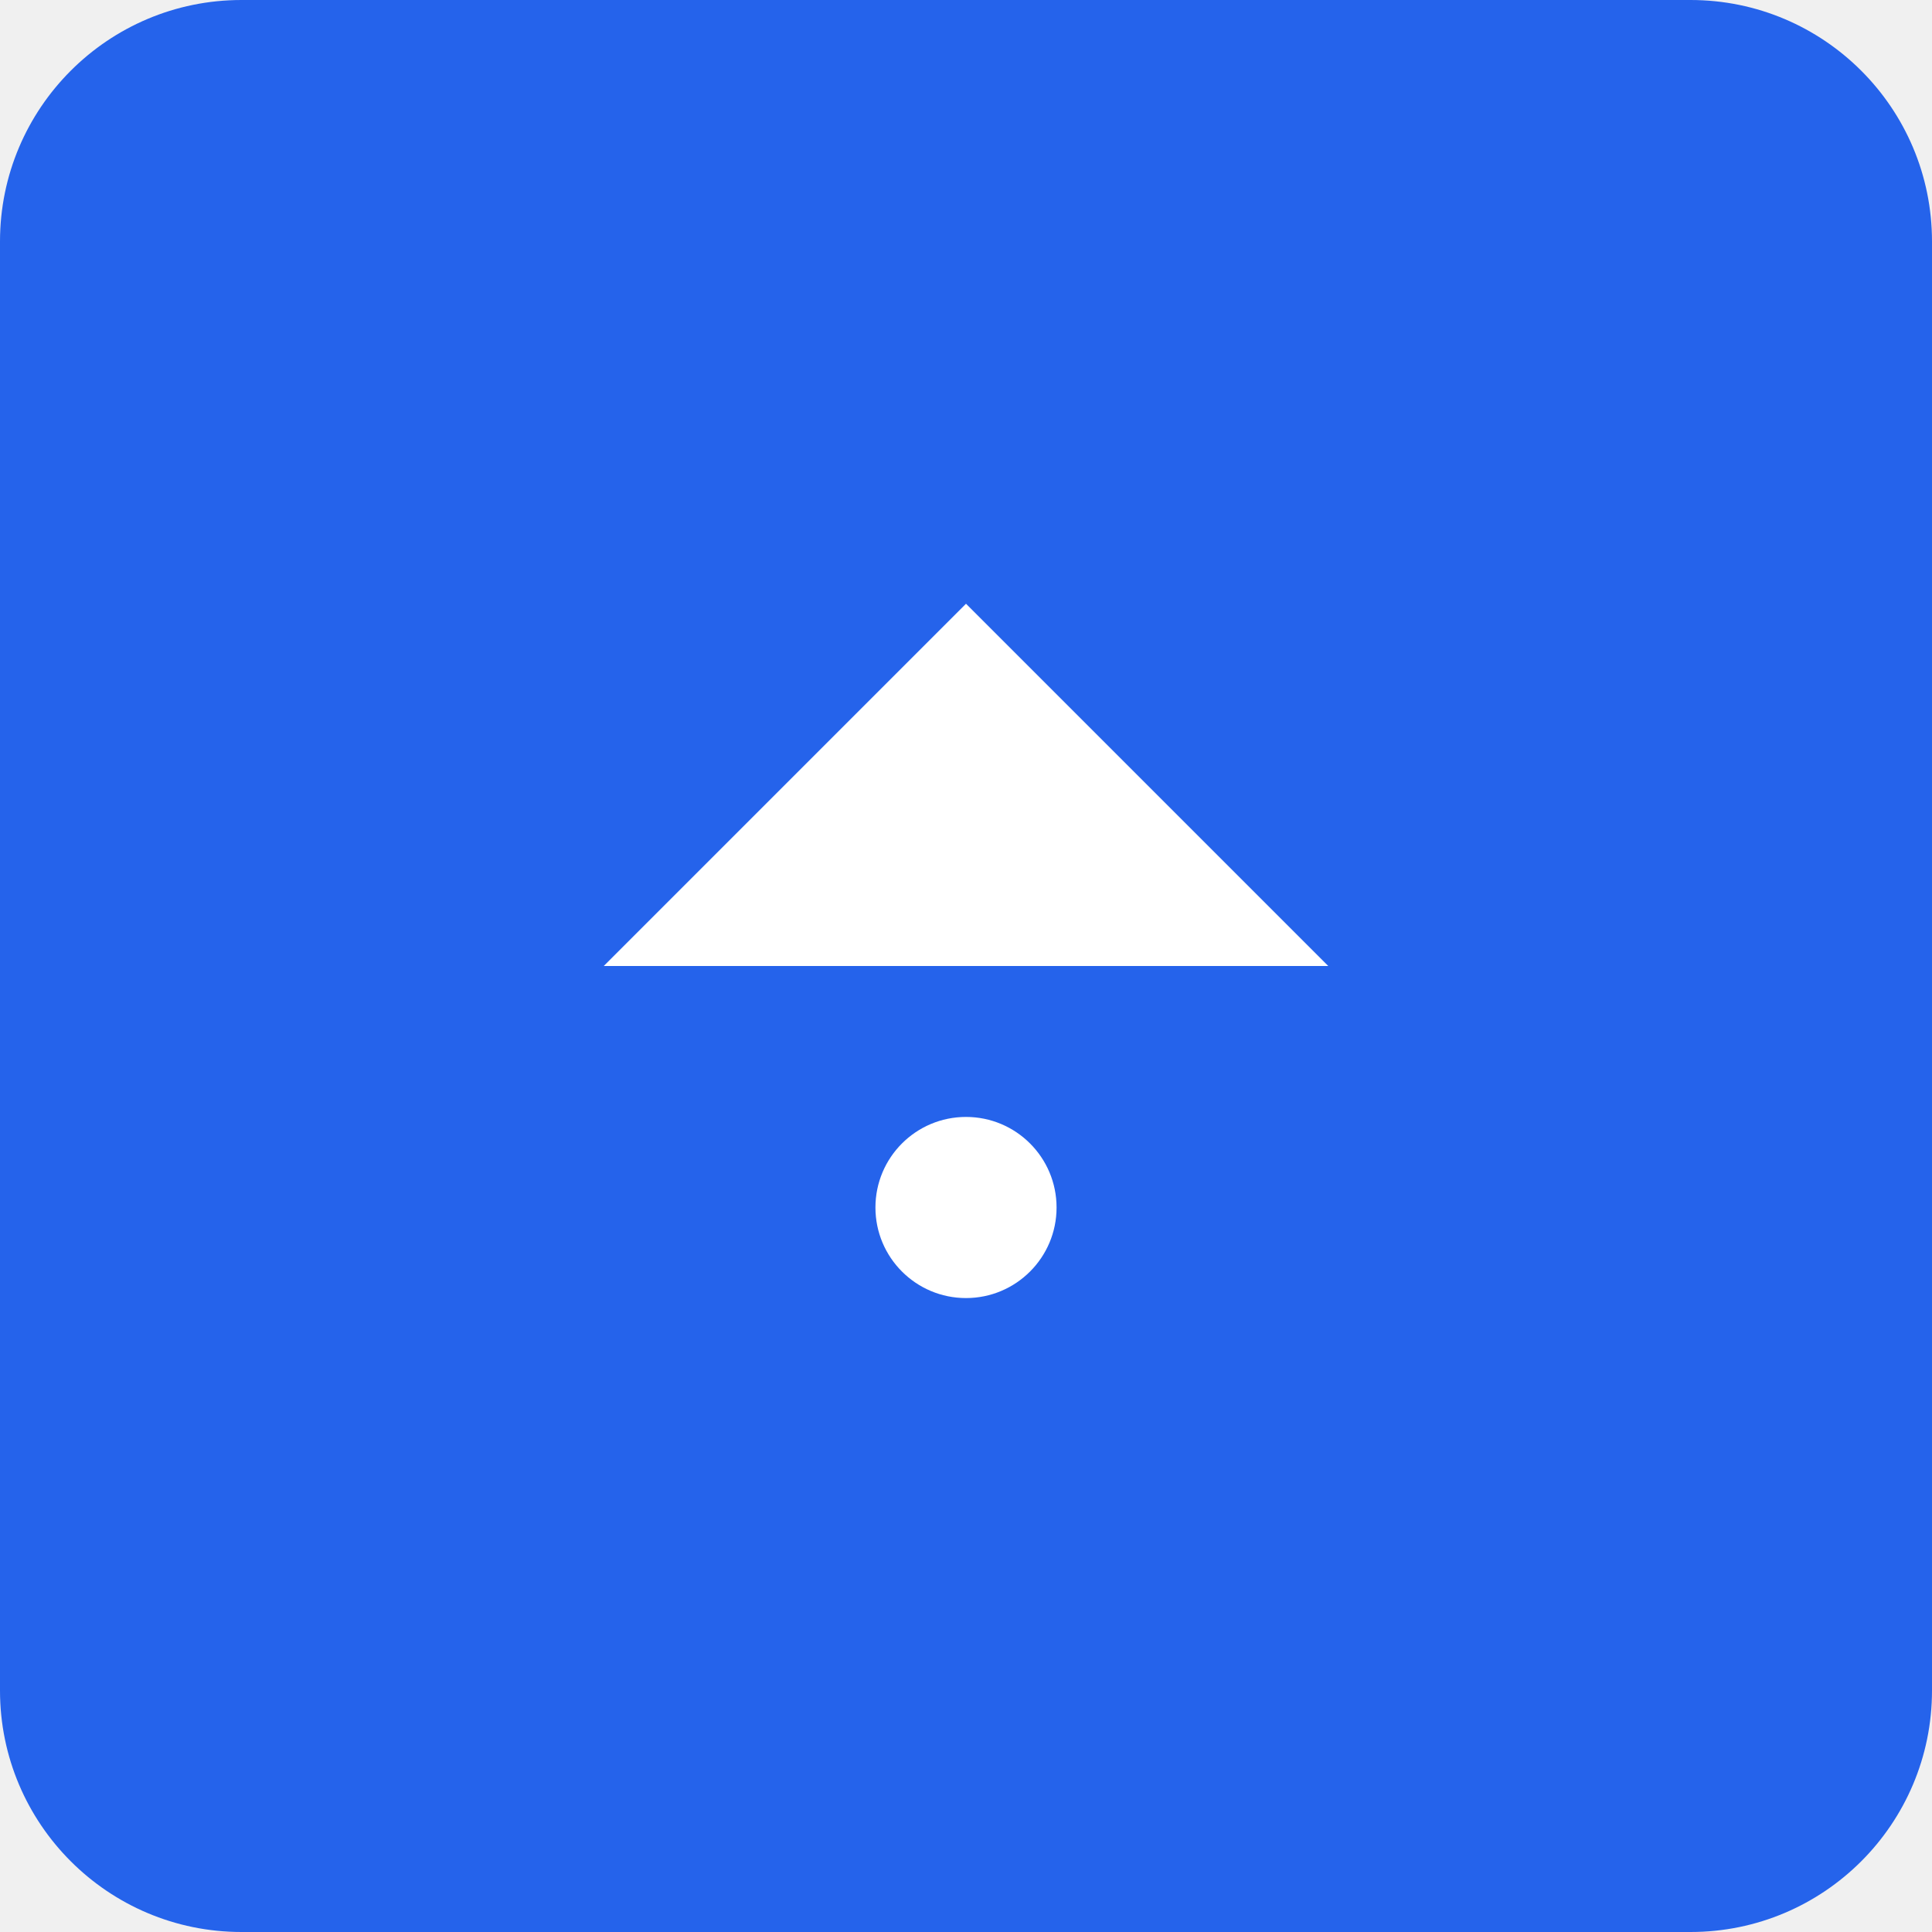
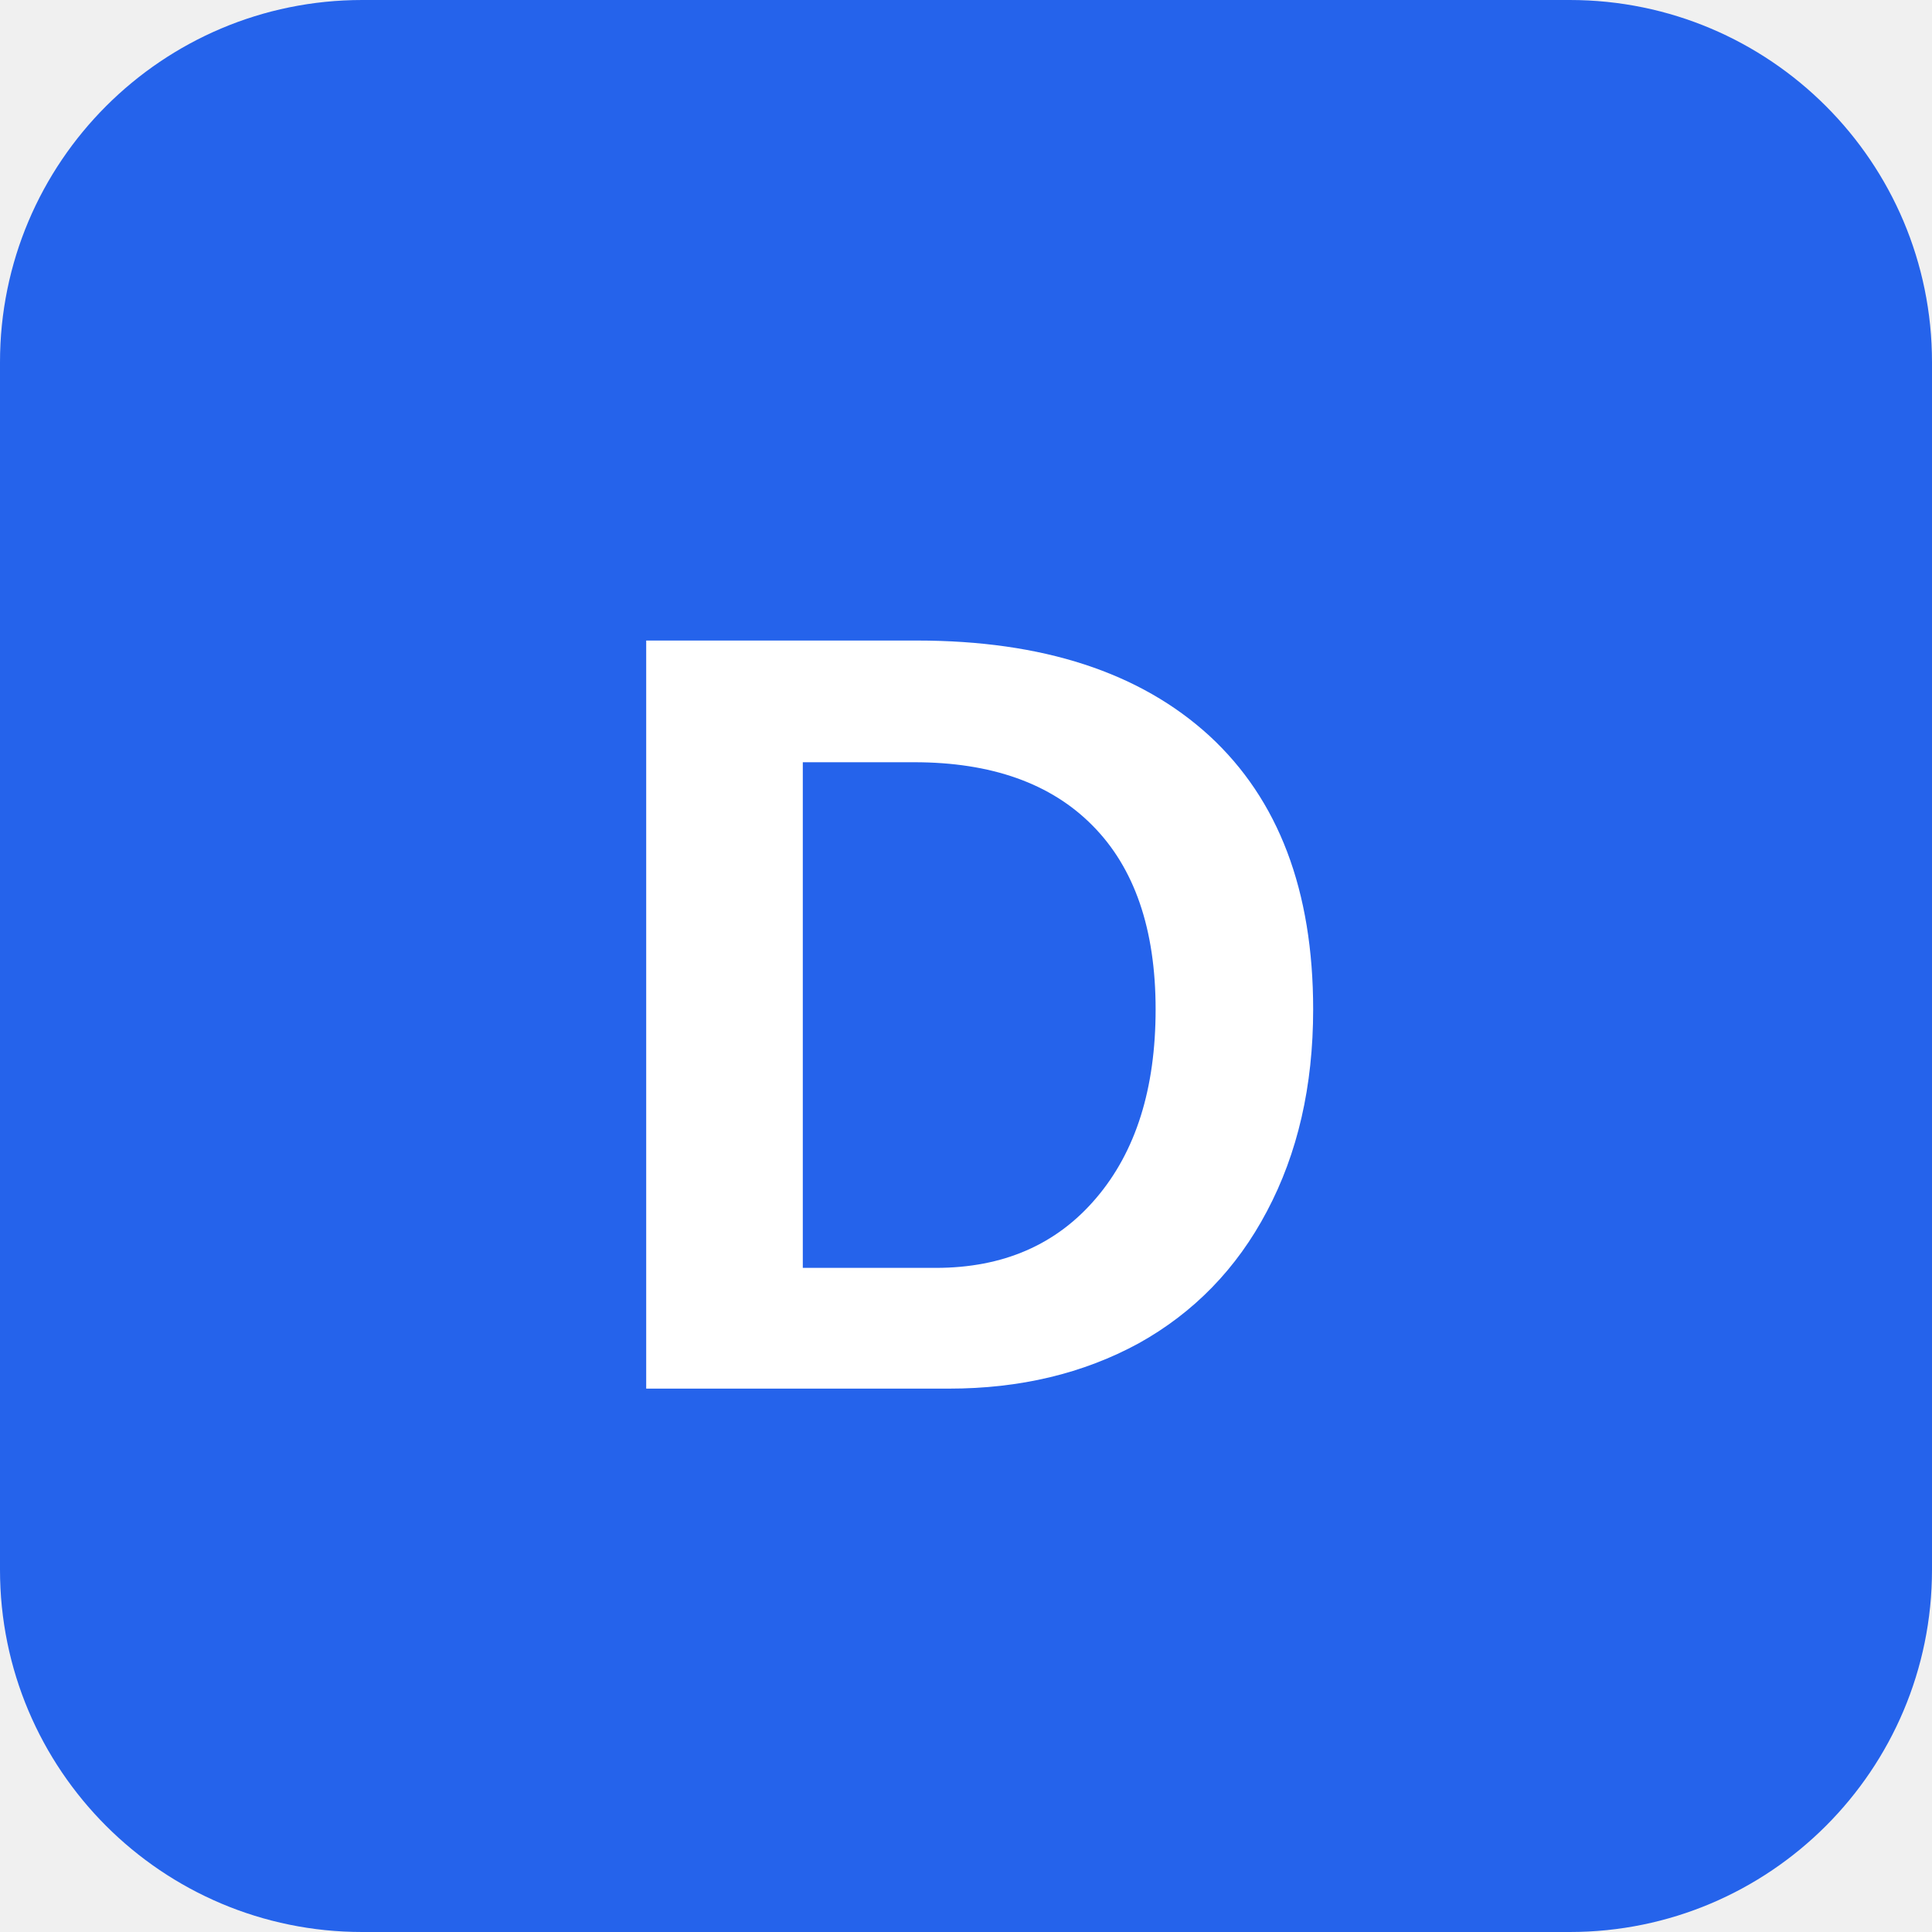
<svg xmlns="http://www.w3.org/2000/svg" width="32" height="32">
-   <rect width="32" height="32" rx="4" fill="#2563eb" />
-   <path d="M 10 16 L 22 16 L 16 10 Z" fill="#ffffff" />
-   <circle cx="16" cy="20" r="1.5" fill="#ffffff" />
+   <rect width="32" height="32" rx="6" fill="#2563eb" />
+   <text x="16" y="23" font-family="Arial, Helvetica, sans-serif" font-size="18" font-weight="700" fill="#ffffff" text-anchor="middle">
+     D
+   </text>
</svg>
